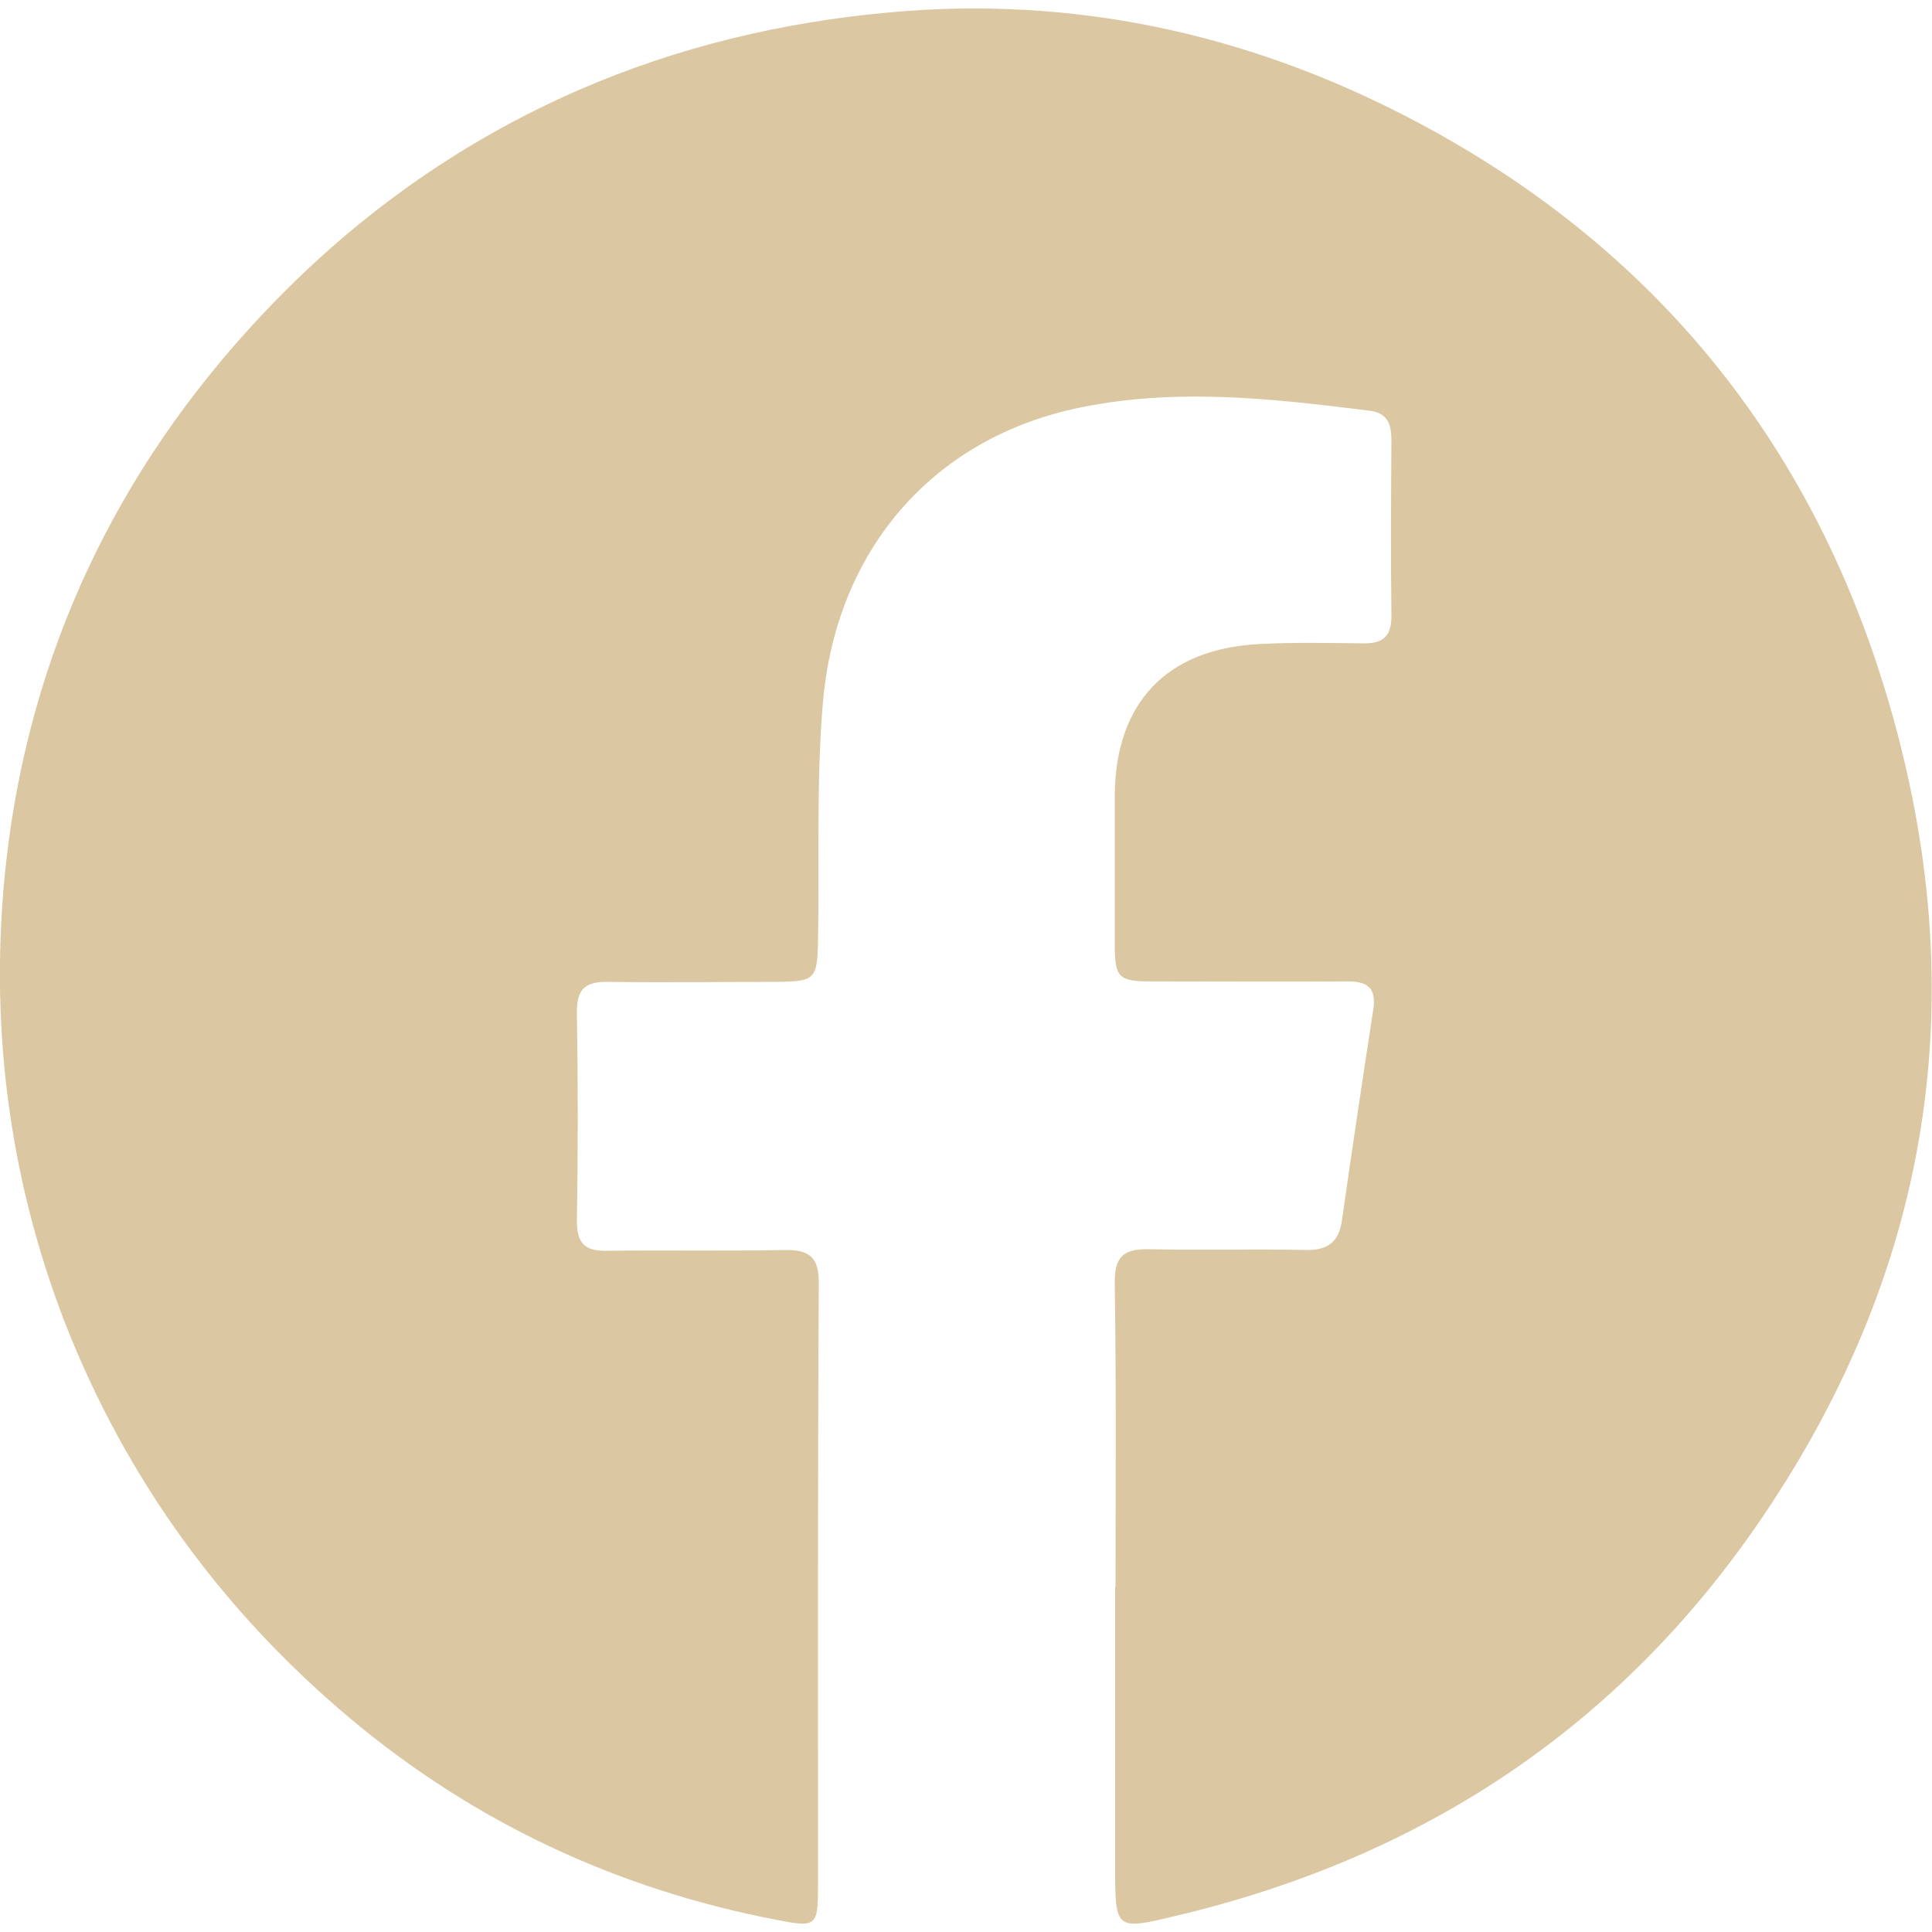
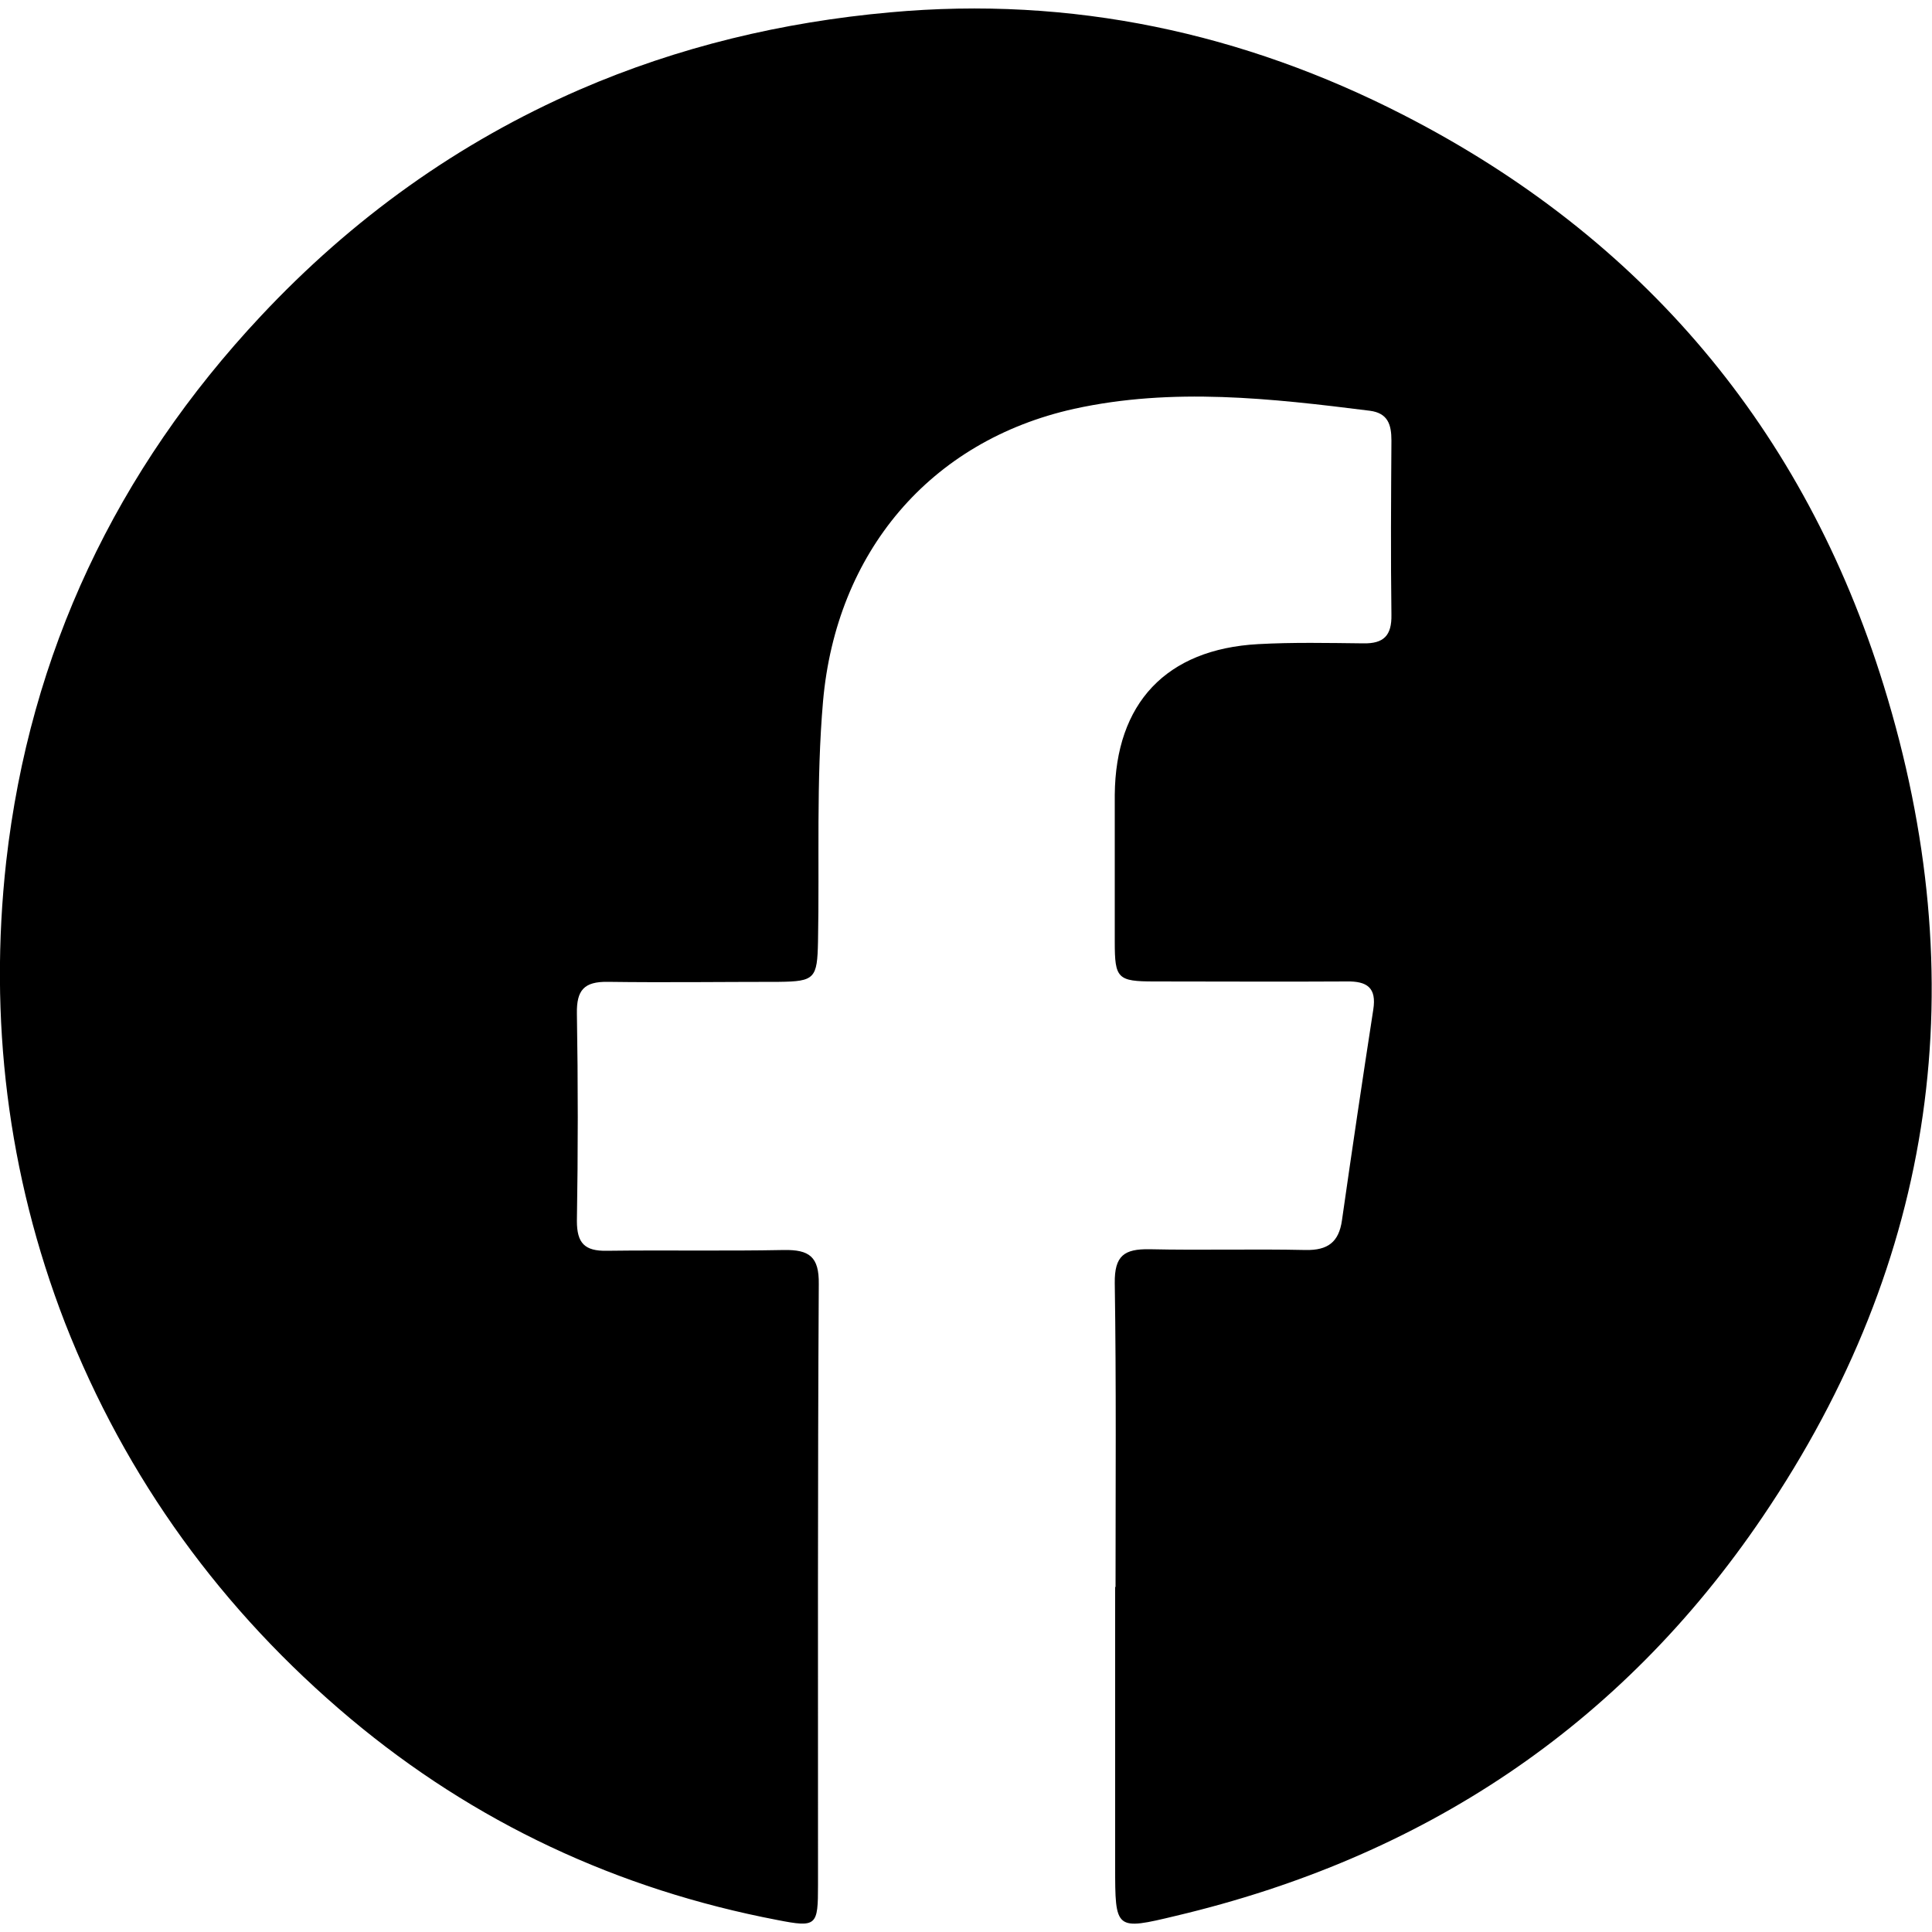
<svg xmlns="http://www.w3.org/2000/svg" id="Capa_1" data-name="Capa 1" viewBox="0 0 50 50">
  <defs>
    <style>
      .cls-1 {
        fill: #dbc7a1;
        stroke-width: 0px;
      }
    </style>
  </defs>
-   <path class="cls-1" d="M28.87,41.07c0-2.62.02-5.24-.02-7.86-.01-.72.25-.89.9-.88,1.35.03,2.7-.01,4.04.02.57.01.86-.2.94-.77.26-1.82.53-3.64.81-5.45.09-.57-.16-.74-.69-.73-1.66.01-3.32,0-4.98,0-.95,0-1.02-.08-1.02-1.02,0-1.27,0-2.54,0-3.81.02-2.37,1.33-3.77,3.71-3.9.9-.05,1.81-.03,2.72-.02.53.01.74-.2.73-.74-.02-1.5-.01-3.01,0-4.51,0-.41-.09-.71-.56-.77-2.55-.32-5.1-.61-7.65-.05-3.74.83-6.16,3.72-6.5,7.57-.18,2.07-.09,4.14-.13,6.22-.02.95-.08,1.03-1.01,1.04-1.48,0-2.96.02-4.43,0-.62-.01-.81.22-.8.82.03,1.79.03,3.58,0,5.37,0,.57.2.78.77.77,1.53-.02,3.06.01,4.59-.02.65-.01.91.17.9.88-.03,5.18-.02,10.37-.02,15.55,0,1.06-.03,1.11-1.05.91-4.13-.79-7.84-2.52-11.06-5.22-3.31-2.78-5.8-6.2-7.38-10.24C.19,30.38-.29,26.35.16,22.3c.61-5.4,2.85-10.13,6.59-14.12,2.36-2.52,5.1-4.49,8.25-5.86,2.56-1.11,5.25-1.75,8.03-2,4.7-.43,9.15.53,13.3,2.66,6.18,3.17,10.37,8.13,12.42,14.76,2.36,7.63,1.38,14.85-3.13,21.51-3.69,5.45-8.81,8.82-15.18,10.33-1.58.38-1.58.37-1.58-1.28,0-2.41,0-4.82,0-7.23Z" />
+   <path className="cls-1" d="M28.87,41.07c0-2.62.02-5.24-.02-7.86-.01-.72.25-.89.9-.88,1.35.03,2.7-.01,4.04.02.57.01.86-.2.94-.77.26-1.82.53-3.64.81-5.45.09-.57-.16-.74-.69-.73-1.66.01-3.32,0-4.98,0-.95,0-1.02-.08-1.02-1.02,0-1.27,0-2.54,0-3.81.02-2.37,1.33-3.77,3.71-3.9.9-.05,1.81-.03,2.72-.02.53.01.74-.2.73-.74-.02-1.5-.01-3.01,0-4.51,0-.41-.09-.71-.56-.77-2.55-.32-5.1-.61-7.65-.05-3.74.83-6.16,3.72-6.5,7.57-.18,2.07-.09,4.14-.13,6.22-.02.95-.08,1.03-1.01,1.04-1.48,0-2.96.02-4.43,0-.62-.01-.81.22-.8.82.03,1.79.03,3.58,0,5.37,0,.57.2.78.77.77,1.53-.02,3.06.01,4.59-.02.65-.01.91.17.9.88-.03,5.18-.02,10.37-.02,15.55,0,1.06-.03,1.11-1.05.91-4.13-.79-7.84-2.52-11.06-5.22-3.31-2.78-5.8-6.2-7.38-10.24C.19,30.38-.29,26.35.16,22.3c.61-5.4,2.85-10.13,6.59-14.12,2.36-2.52,5.1-4.49,8.25-5.86,2.56-1.11,5.25-1.75,8.03-2,4.7-.43,9.15.53,13.3,2.66,6.18,3.17,10.37,8.13,12.42,14.76,2.36,7.63,1.38,14.85-3.13,21.51-3.69,5.45-8.81,8.82-15.18,10.33-1.58.38-1.58.37-1.58-1.28,0-2.41,0-4.82,0-7.23Z" />
</svg>
